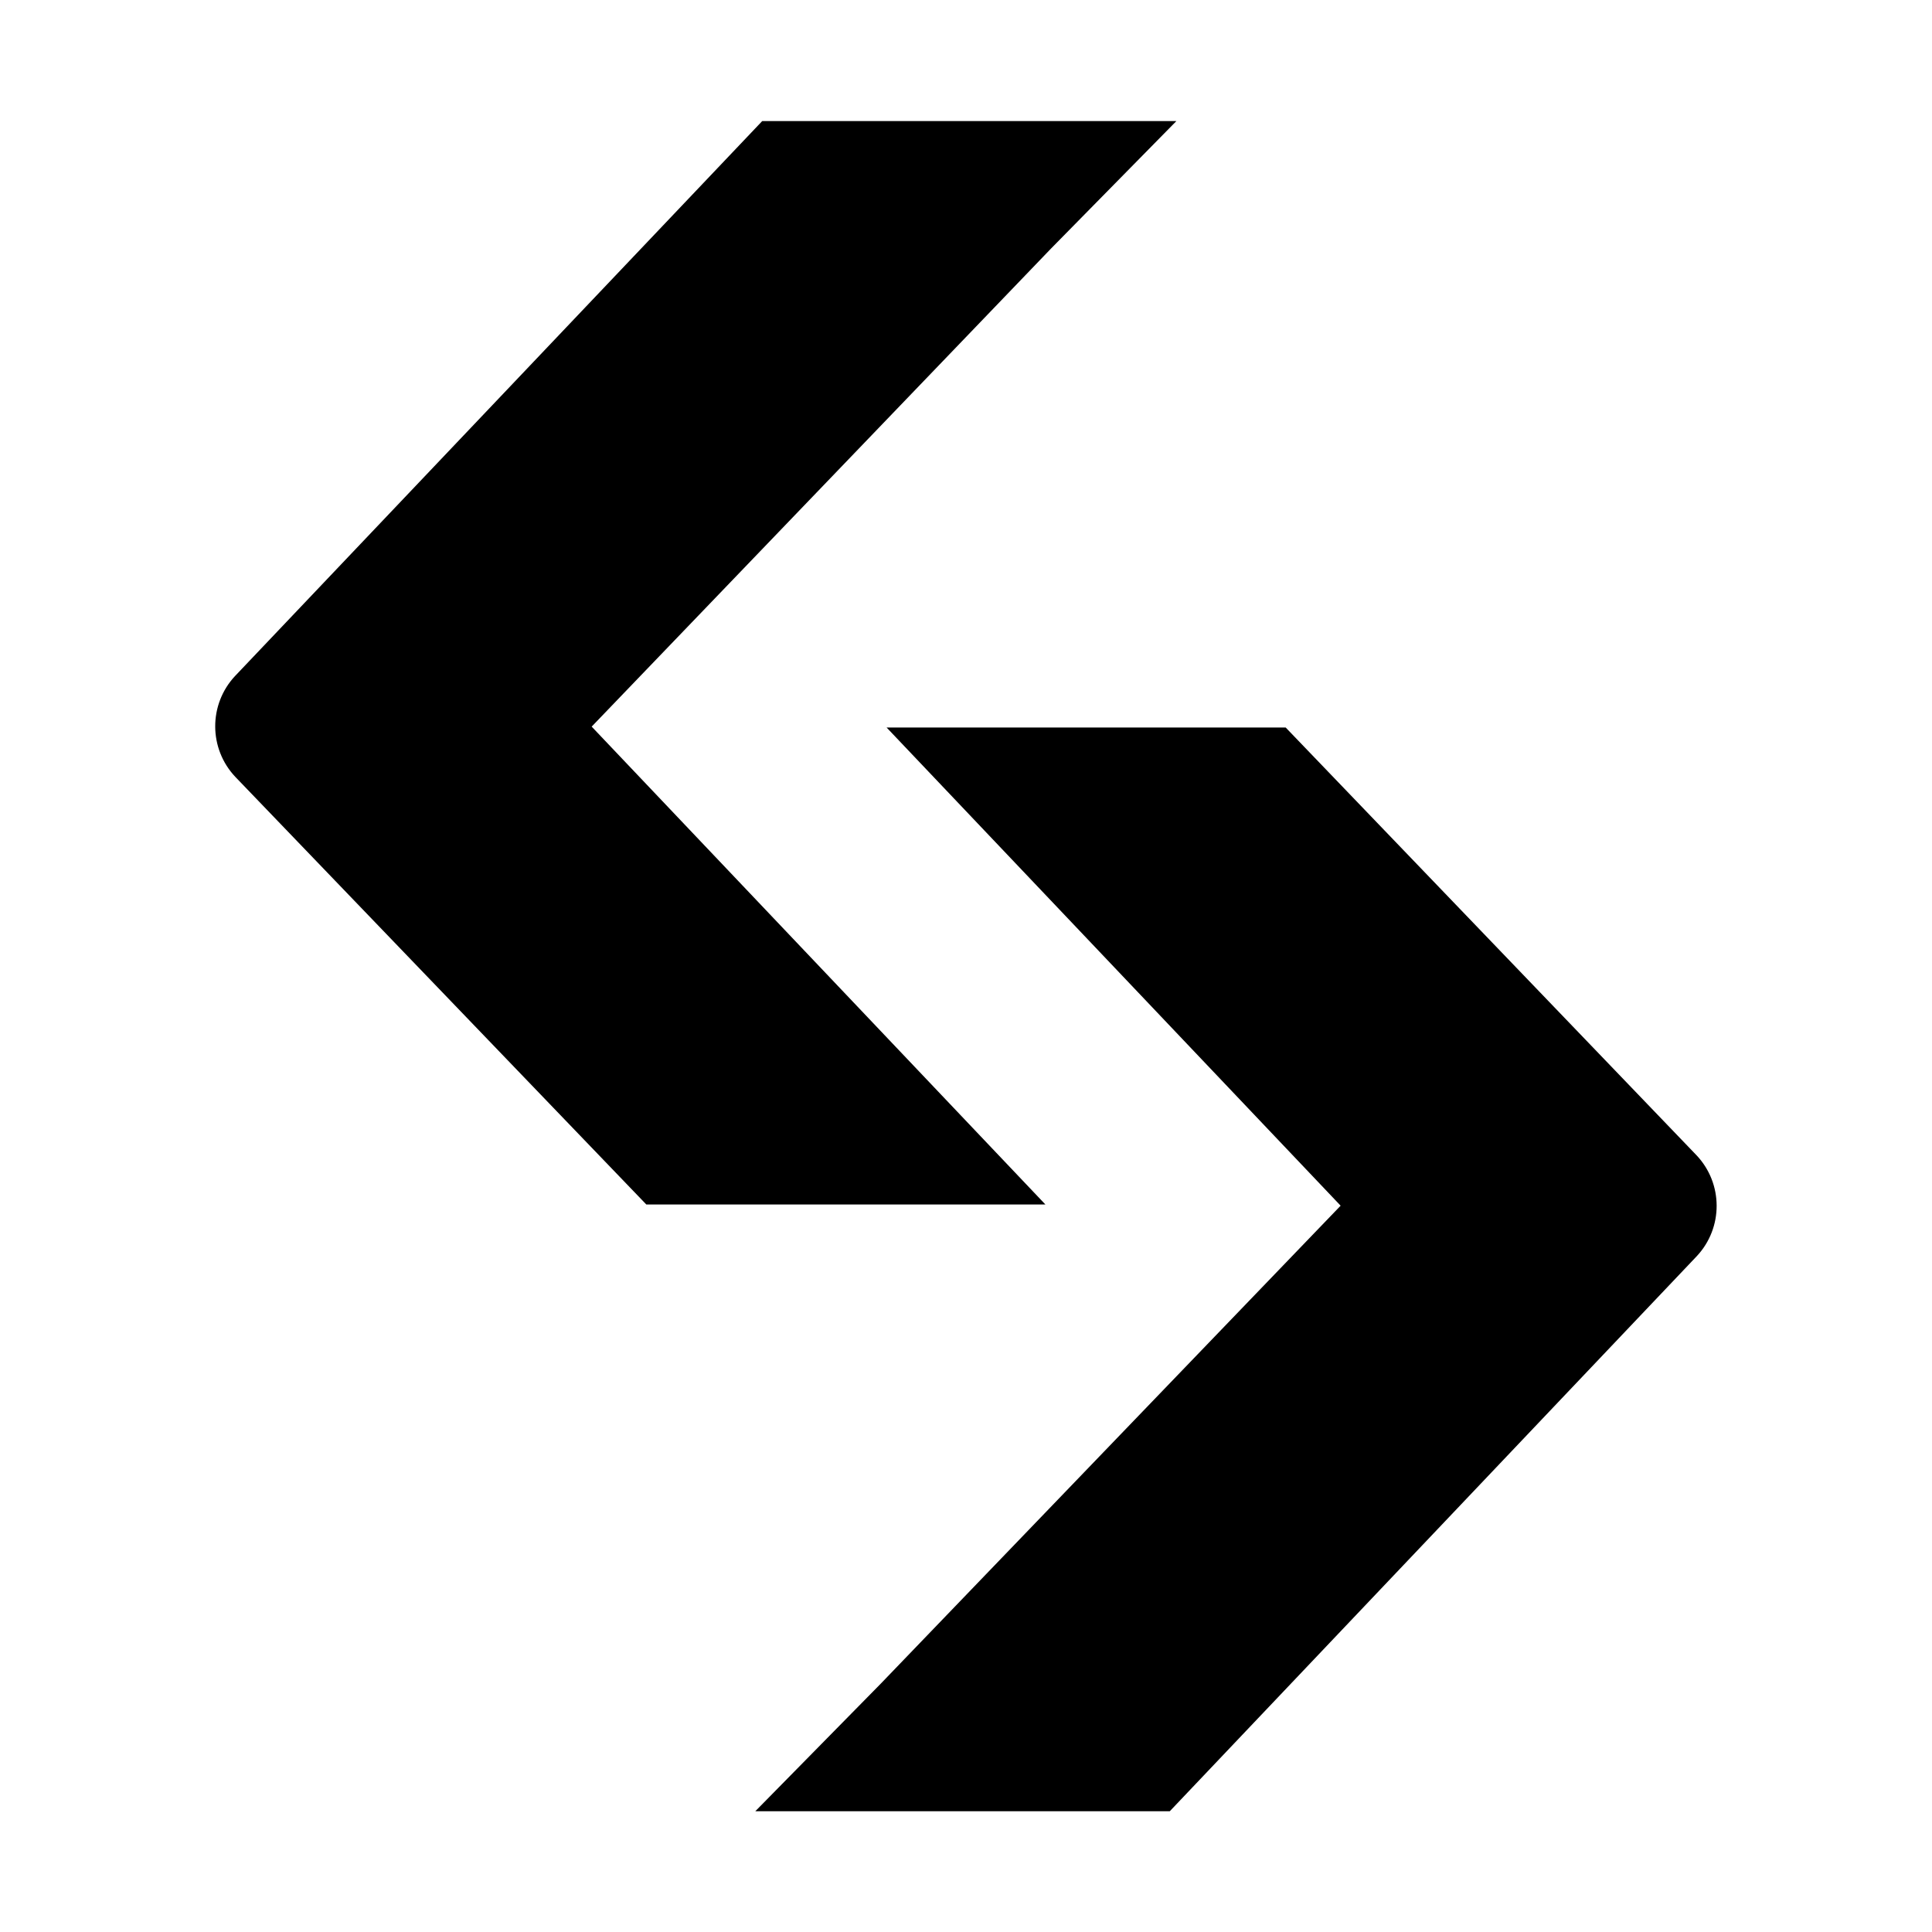
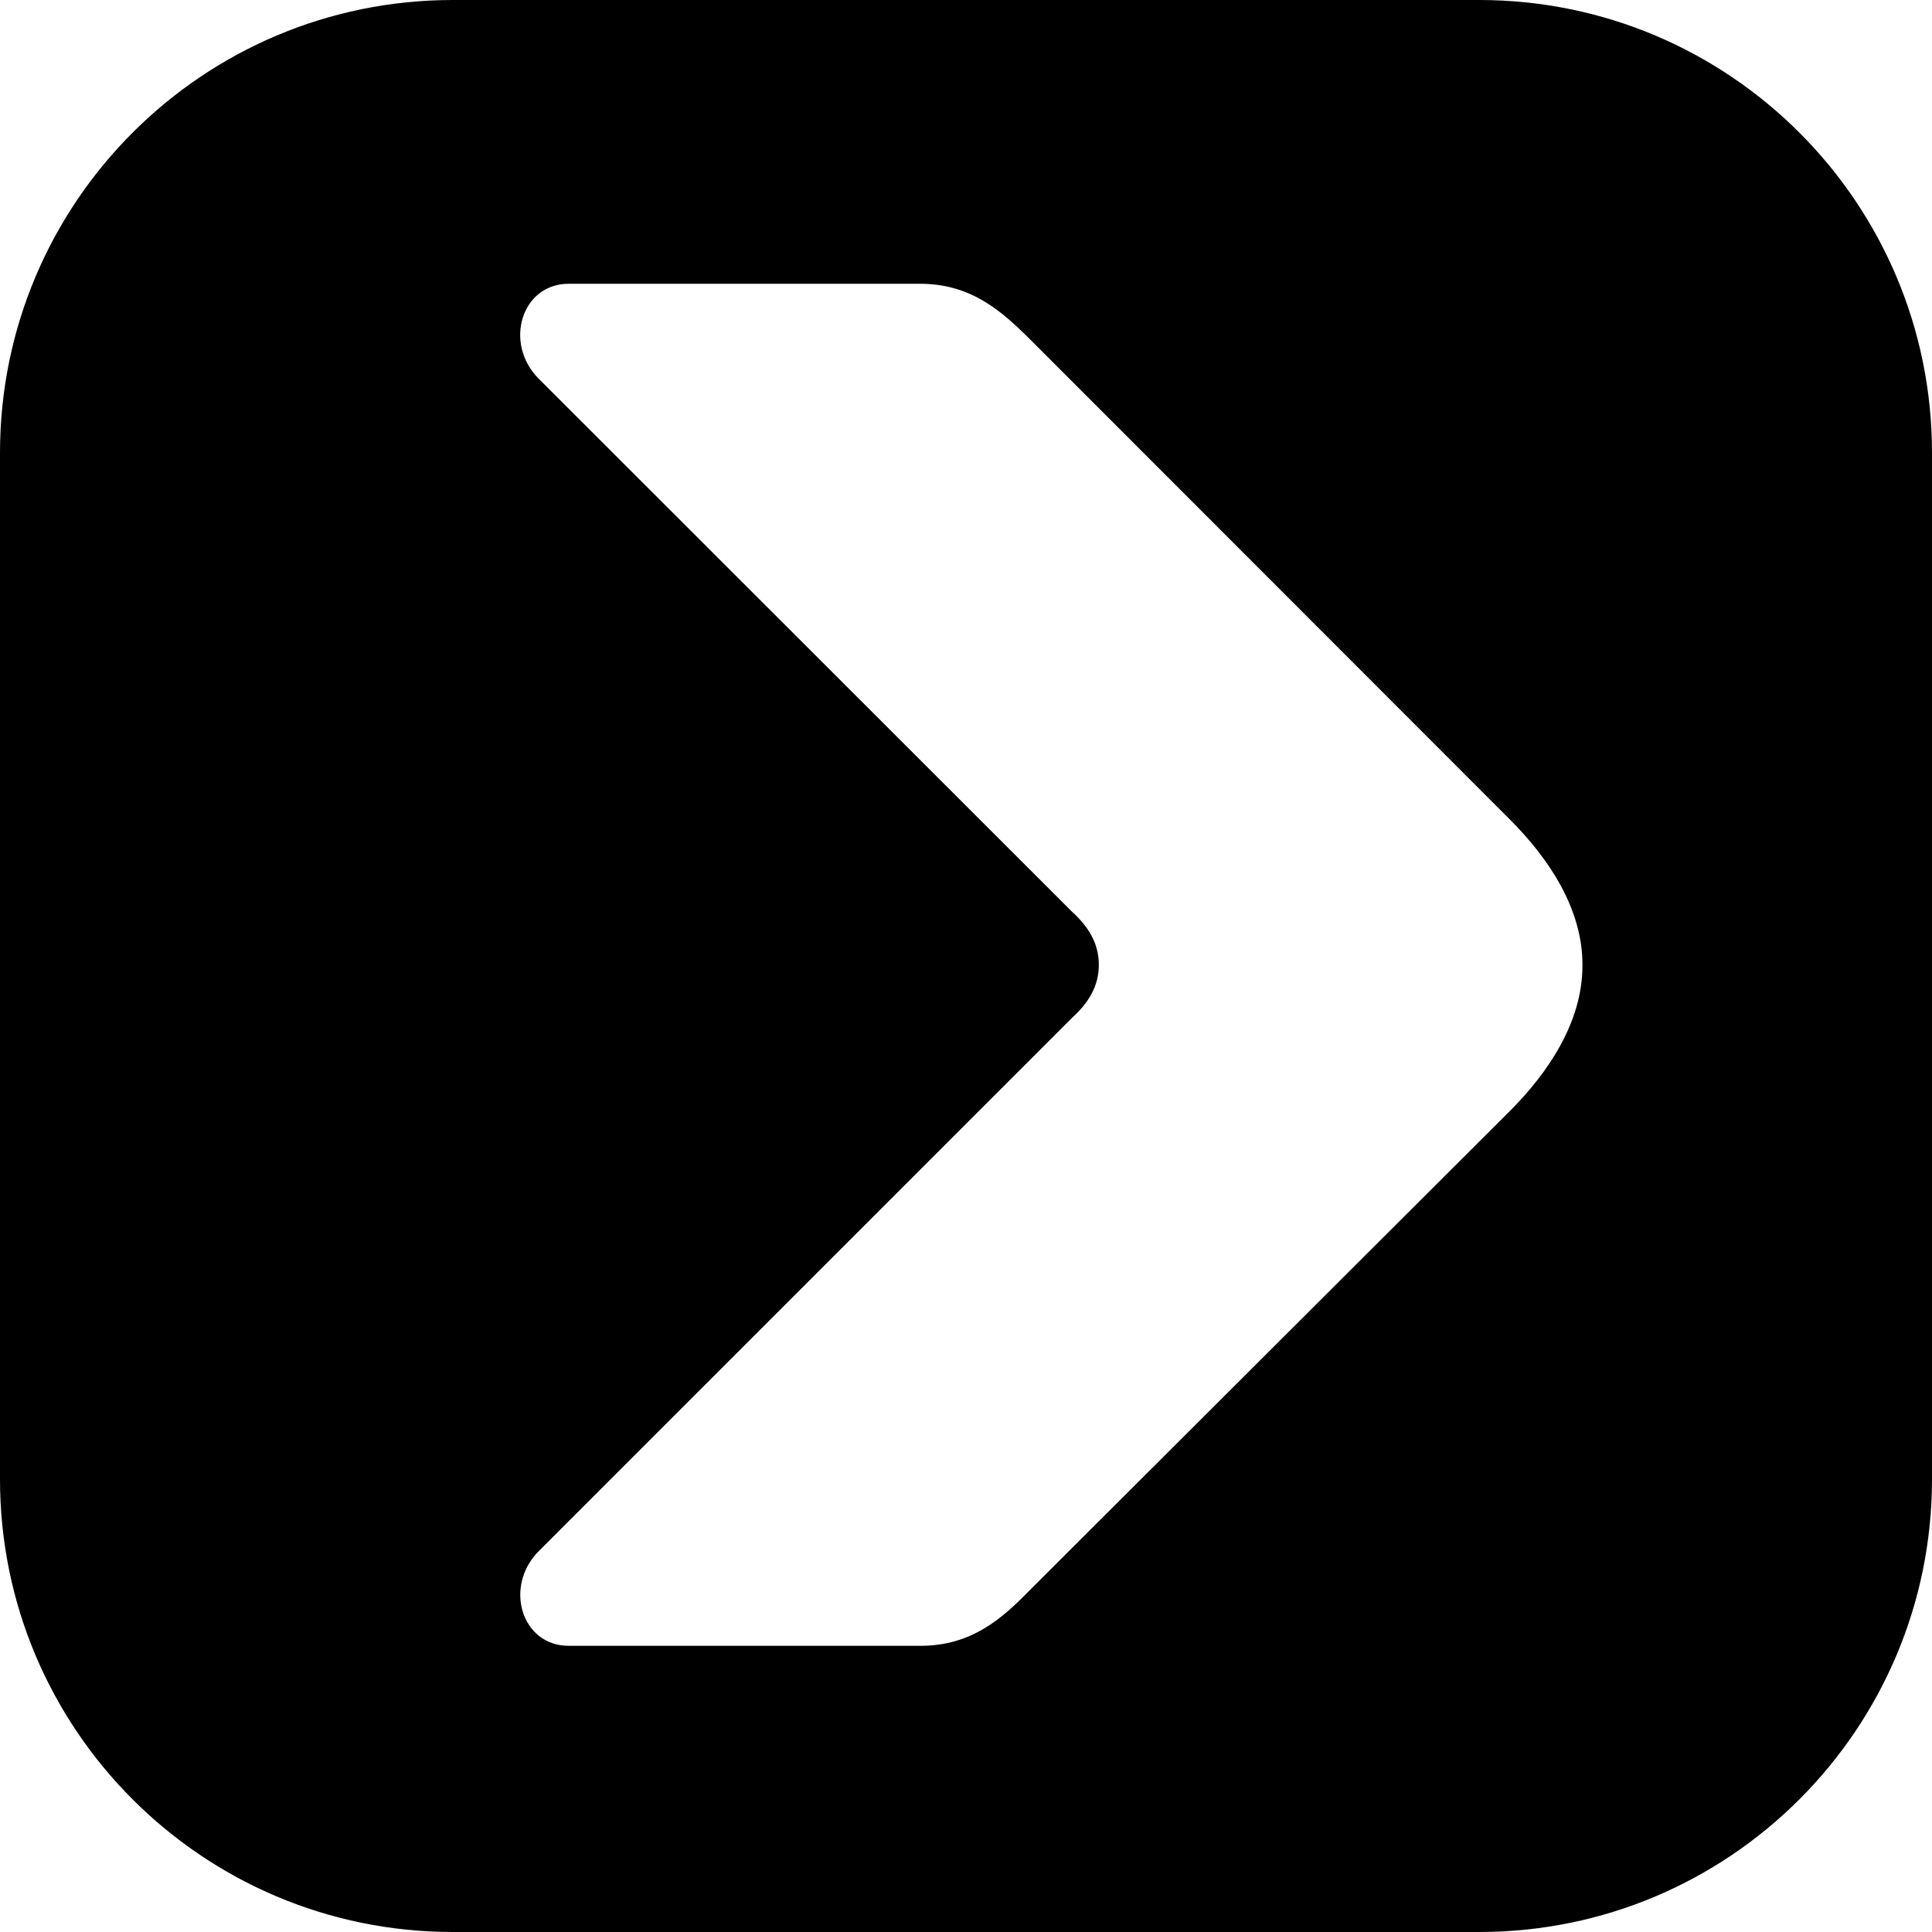
<svg xmlns="http://www.w3.org/2000/svg" fill="currentColor" viewBox="0 0 64 64">
-   <path d="M29.27 24.1h13.32L56.2 38.27a2.44 2.44 0 0 1 .01 3.34L38.75 60H25.02l4.15-4.22 15.24-15.84L29.37 24.1" />
-   <path d="M34.73 39.9H21.41L7.8 25.74a2.44 2.44 0 0 1-.01-3.35L25.25 4.01h13.72l-4.15 4.22L19.6 24.07 34.63 39.9" />
+   <path fill-rule="evenodd" d="M15 0h34a15 15 0 0 1 15 15v34a15 15 0 0 1-15 15H15A15 15 0 0 1 0 49V15A15 15 0 0 1 15 0m11.6 9.4h-7.76c-1.57 0-2.16 1.97-1 3.14L35.5 30.19c.55.5.9 1.05.9 1.77s-.35 1.27-.9 1.77L17.85 51.38c-1.17 1.17-.58 3.14.99 3.14h11.65c1.69 0 2.7-.9 3.6-1.82l15.93-15.9c1.27-1.27 2.41-2.96 2.4-4.83.01-1.87-1.13-3.55-2.4-4.82L34.1 11.22c-.91-.9-1.92-1.82-3.62-1.82z" />
</svg>
